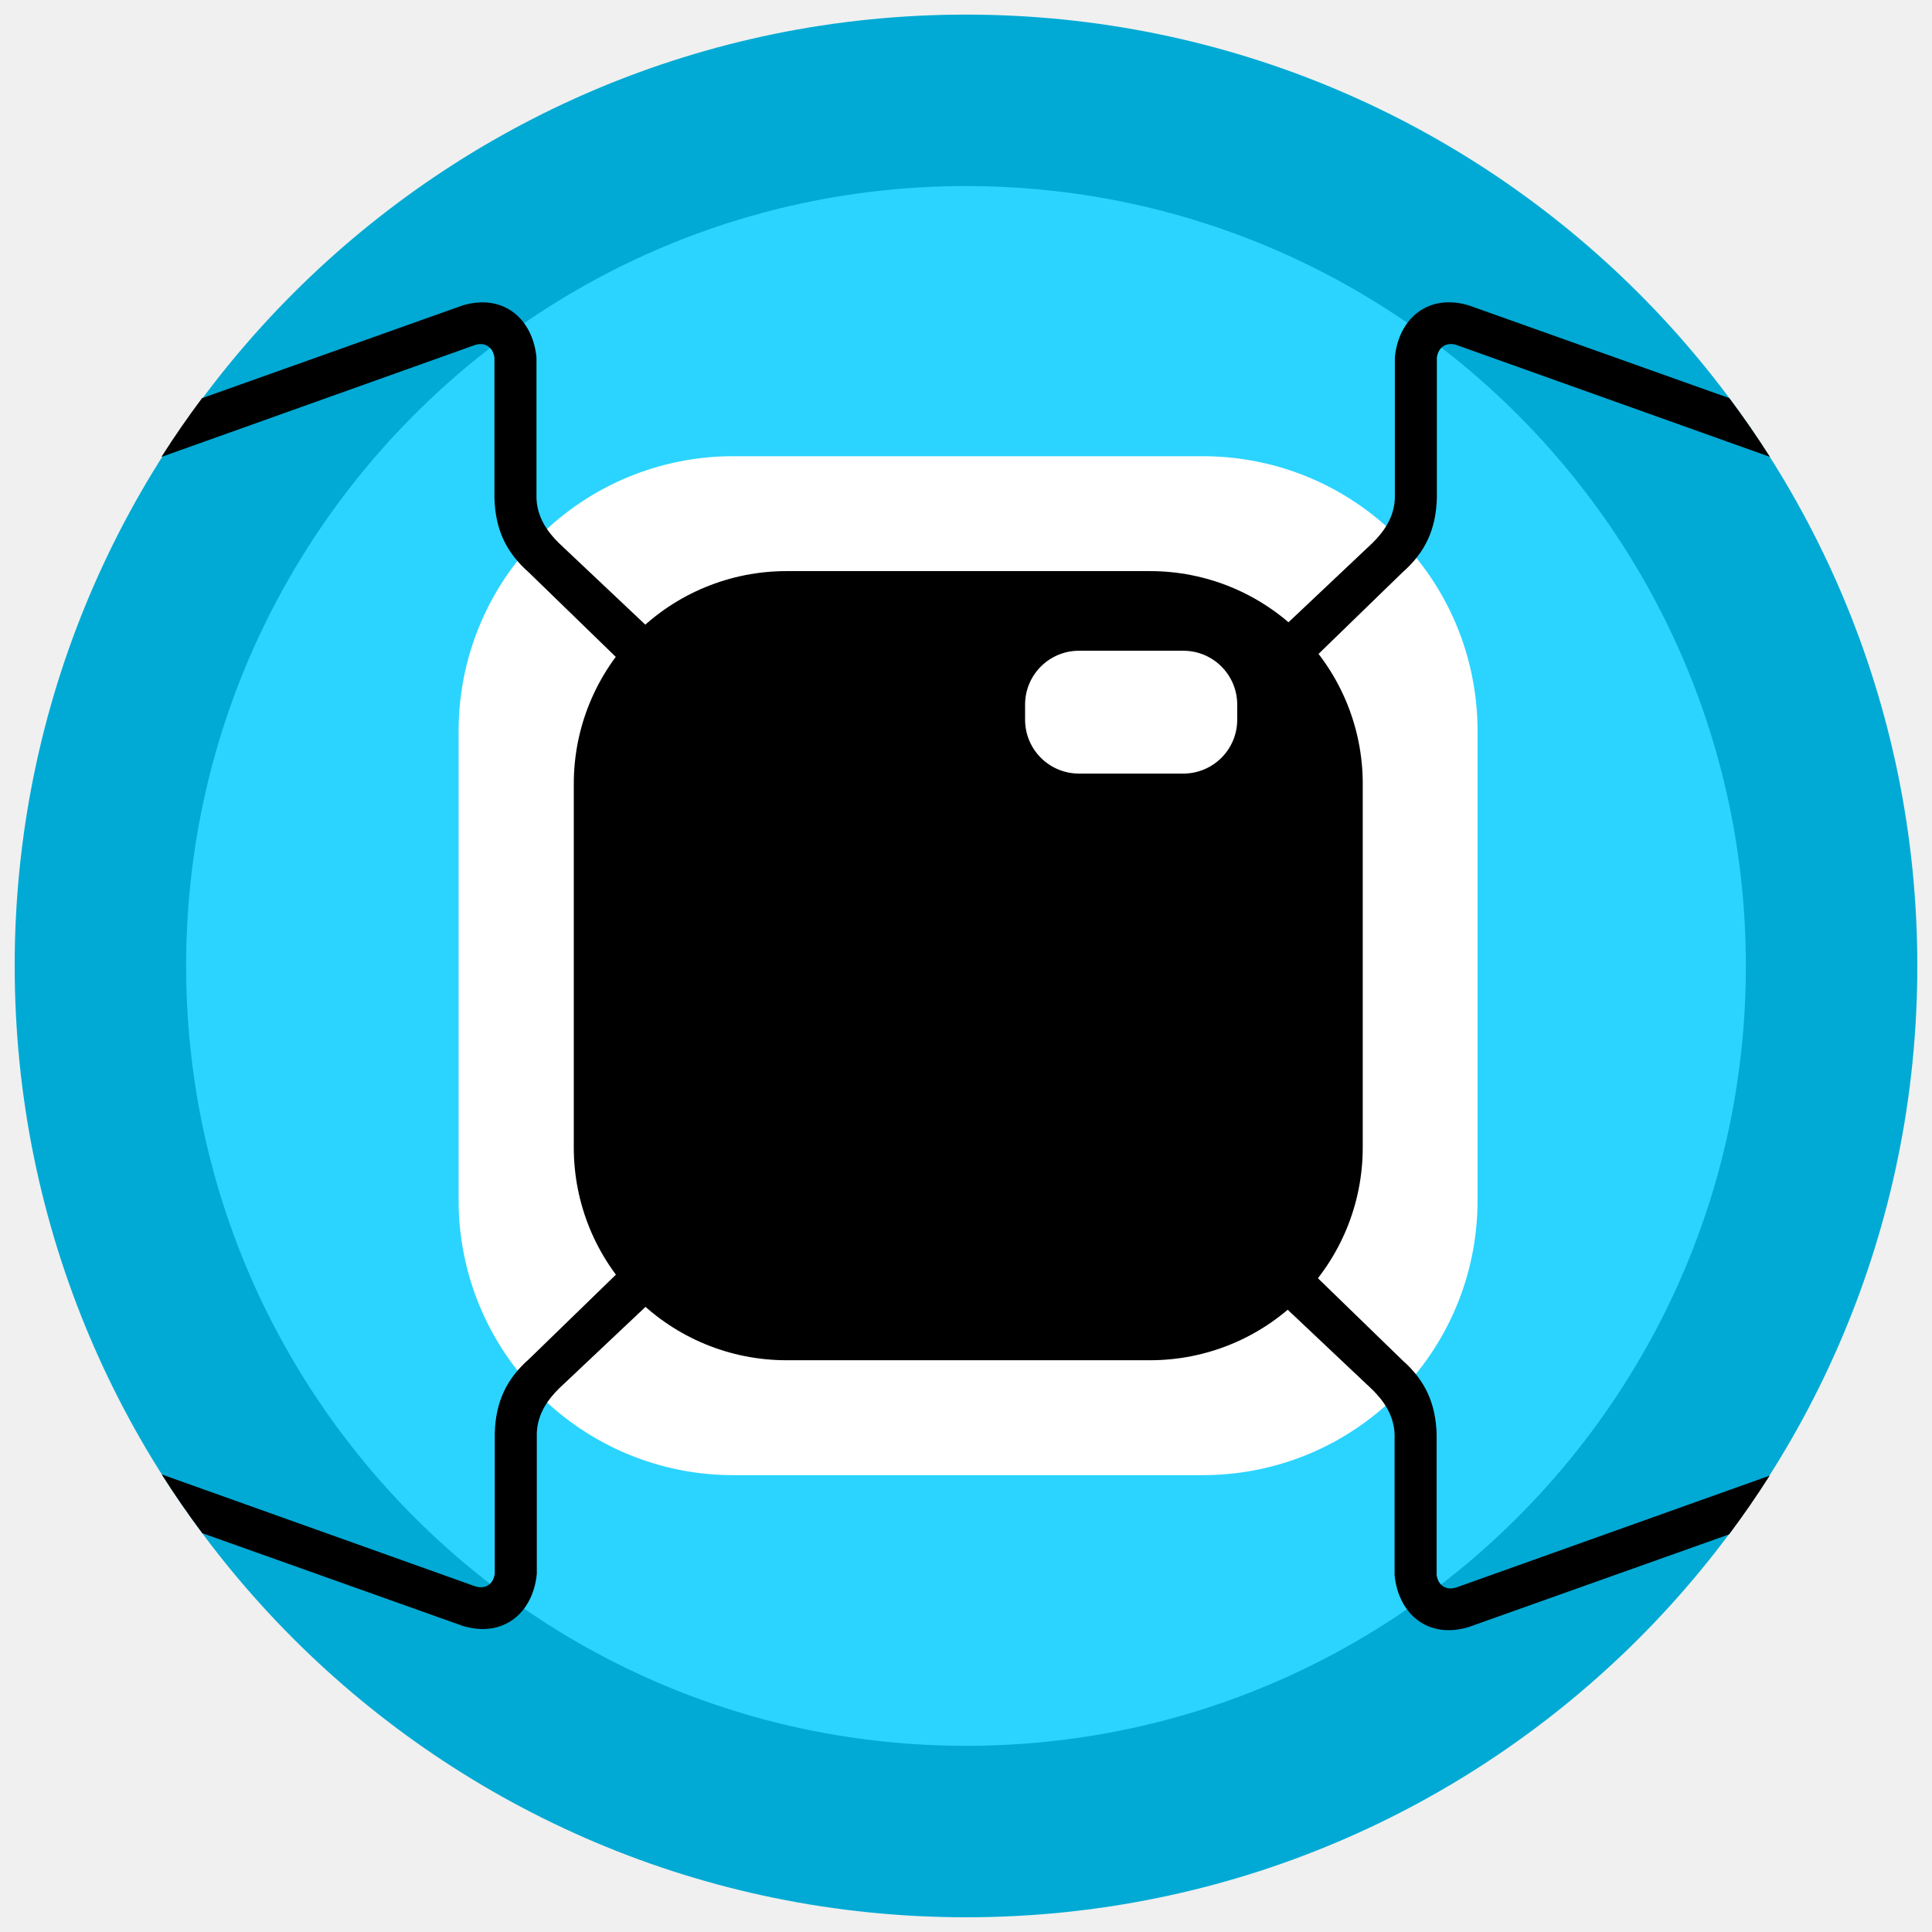
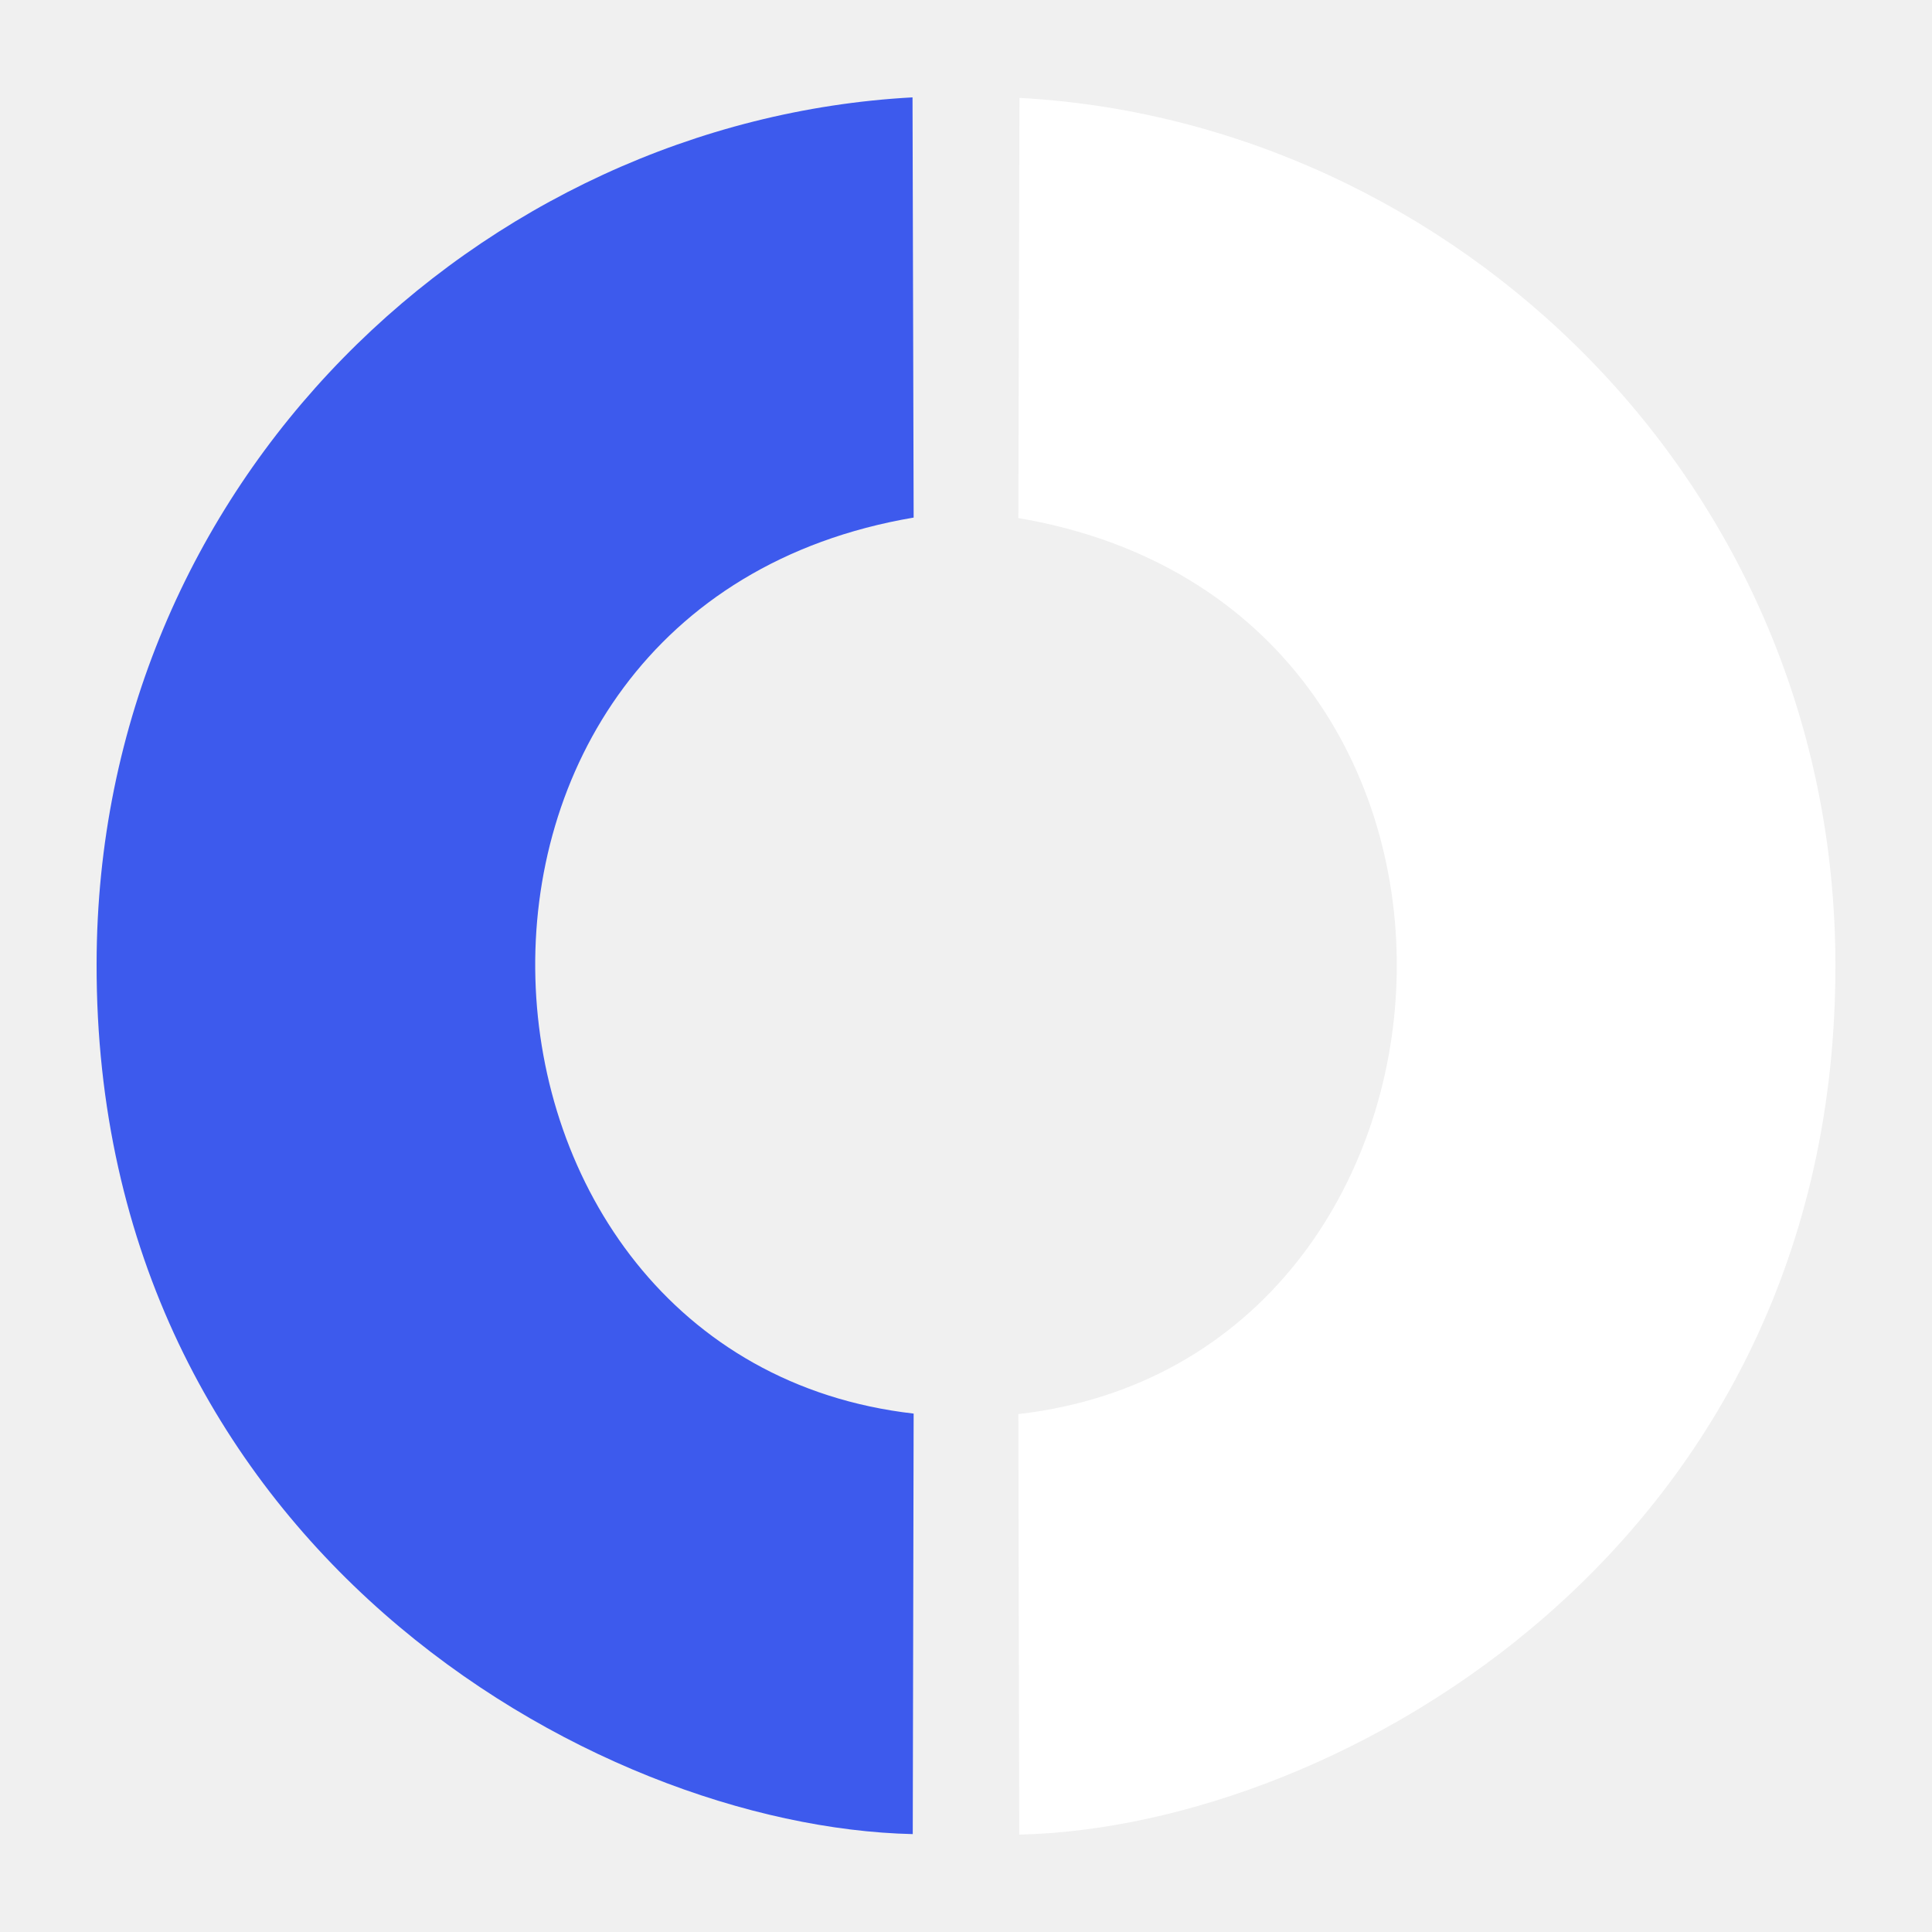
- <svg xmlns="http://www.w3.org/2000/svg" viewBox="0 0 120 120">
-   <path d="M6.236 59.997C6.236 30.303 30.306 6.232 60 6.232c29.693 0 53.764 24.071 53.764 53.765 0 29.693-24.072 53.764-53.764 53.764-29.693 0-53.763-24.07-53.763-53.764z" style="fill:#2ad4ff;fill-opacity:1;stroke:#00aad4;stroke-width:10.649;stroke-miterlimit:4;stroke-linecap:butt;stroke-linejoin:round" />
-   <path fill="#fff" d="M91.775 45.425v29.11c0 9.468-7.622 17.09-17.09 17.09h-29.11a17.052 17.052 0 0 1-17.09-17.09v-29.11a17.053 17.053 0 0 1 17.09-17.09h29.11c9.468 0 17.09 7.622 17.09 17.09z" />
-   <path d="M84.642 48.706v22.548a13.204 13.204 0 0 1-13.233 13.233H48.871a13.204 13.204 0 0 1-13.232-13.233V48.706A13.204 13.204 0 0 1 48.87 35.473h22.54a13.204 13.204 0 0 1 13.233 13.233z" />
-   <path d="M67.015 40.415H73.5a3.338 3.338 0 0 1 3.345 3.346v.938a3.338 3.338 0 0 1-3.345 3.345h-6.485a3.338 3.338 0 0 1-3.345-3.345v-.938a3.338 3.338 0 0 1 3.345-3.346z" />
-   <rect style="display:inline;fill:#fff;fill-opacity:1;stroke:none;stroke-width:.983" width="13.176" height="7.629" x="63.67" y="40.419" ry="3.346" rx="3.346" />
-   <path style="fill:#000;fill-opacity:1" d="M90.334 18.791c-2.045-.183-3.49 1.28-3.697 3.404v8.758c-.047 1.19-.684 2.075-1.383 2.766l-5.484 5.177 1.841 1.997 5.487-5.329c1.445-1.268 2.086-2.694 2.148-4.609v-8.758c.123-.735.682-.952 1.23-.765l19.456 6.945a56.666 56.666 0 0 0-2.522-3.648l-16.166-5.756a4.478 4.478 0 0 0-.91-.182zm-60.709.004a4.496 4.496 0 0 0-.912.182l-16.166 5.755a56.636 56.636 0 0 0-2.52 3.649l19.455-6.945c.55-.187 1.106.03 1.229.765v8.758c.062 1.915.705 3.341 2.15 4.61l5.485 5.327 1.843-1.996-5.484-5.177c-.699-.691-1.336-1.577-1.383-2.766v-8.758c-.208-2.124-1.652-3.587-3.697-3.404zm8.74 60.271-5.484 5.327c-1.445 1.268-2.089 2.694-2.15 4.609v8.758c-.124.735-.68.952-1.229.765L10.047 91.58a56.677 56.677 0 0 0 2.52 3.65l16.165 5.754c2.519.77 4.372-.794 4.61-3.222v-8.758c.047-1.19.684-2.075 1.383-2.766l5.484-5.175zm43.233.073-1.844 1.996 5.484 5.177c.7.691 1.336 1.577 1.383 2.766v8.758c.238 2.428 2.091 3.99 4.61 3.22l16.165-5.753a56.638 56.638 0 0 0 2.52-3.649l-19.455 6.944c-.55.187-1.106-.029-1.229-.764v-8.758c-.062-1.915-.705-3.343-2.15-4.611z" />
+ <svg xmlns="http://www.w3.org/2000/svg" viewBox="0 0 100 100">
+   <path d="M52.756 94.959l-.046-21.766c24.945-2.852 27.264-41.752 0-46.378l.058-21.748C75.102 6.279 94.976 24.912 95 49.916c.058 29.987-25.637 44.668-42.244 45.043z" fill="#fff" />
+   <path d="M47.244 94.933l.046-21.766c-24.945-2.851-27.264-41.751 0-46.377L47.232 5.04C24.898 6.253 5.024 24.887 5 49.891c-.058 29.987 25.637 44.667 42.244 45.042z" fill="#3d5aed" />
</svg>
